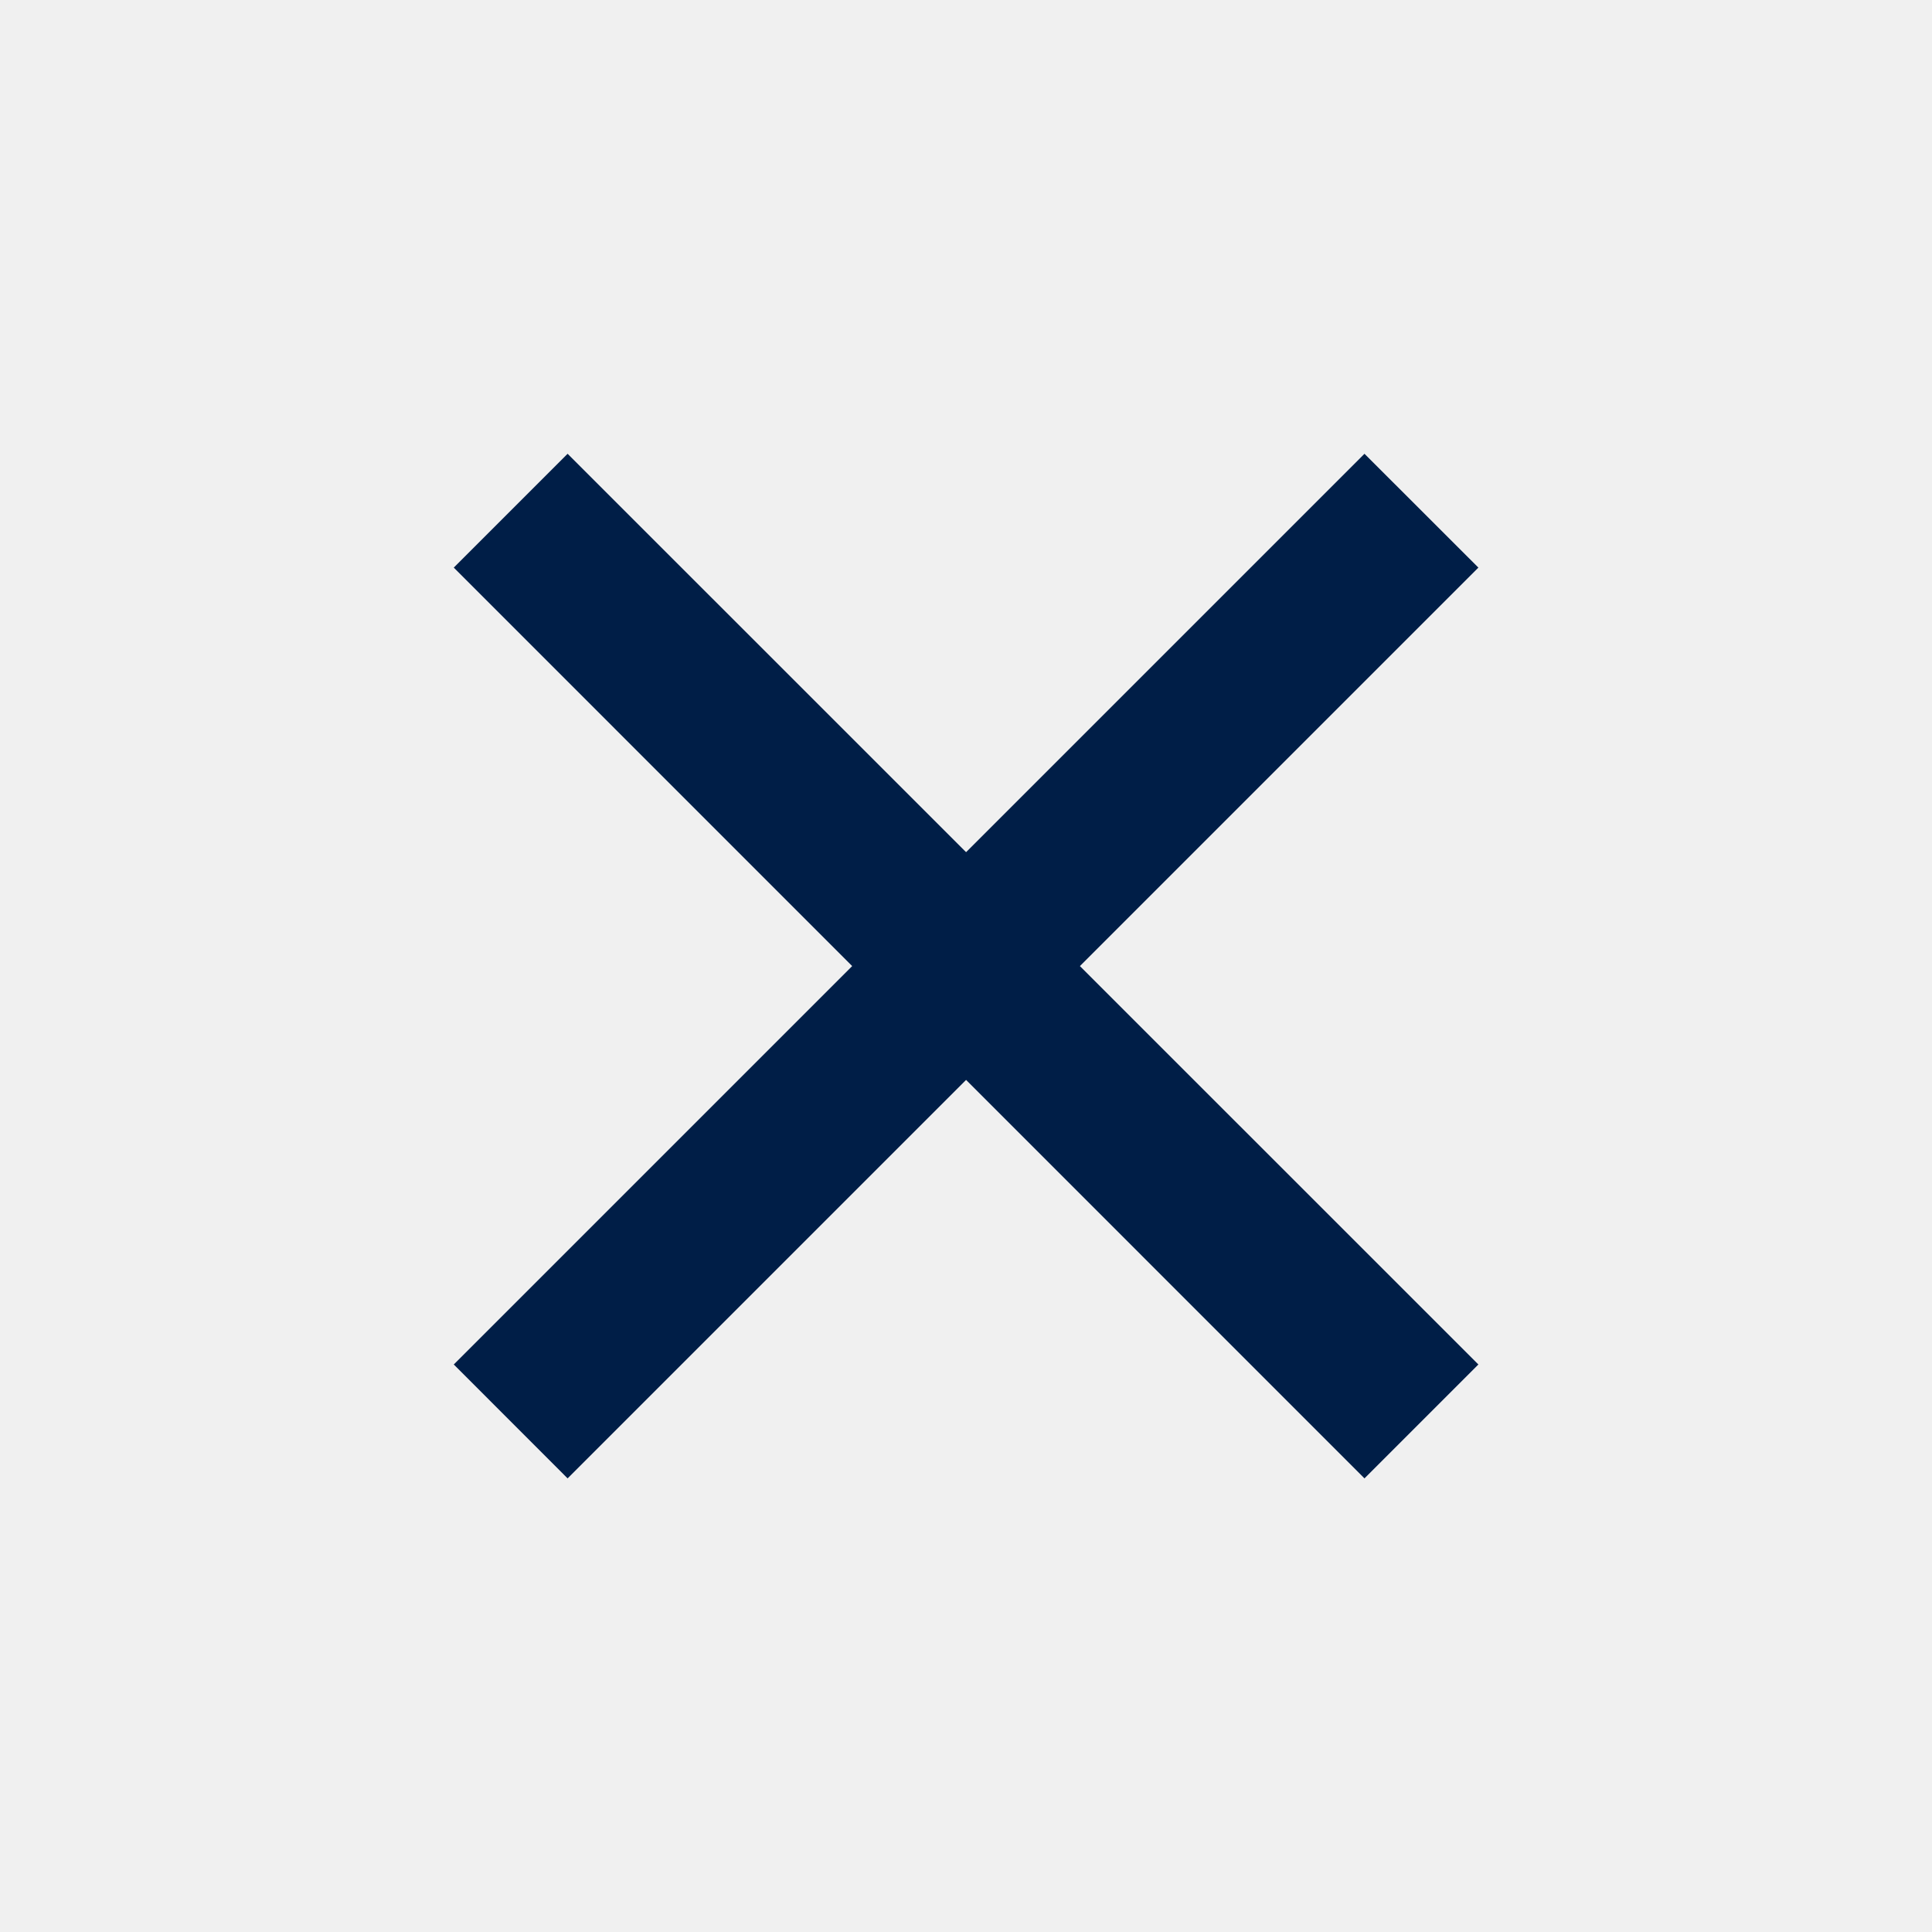
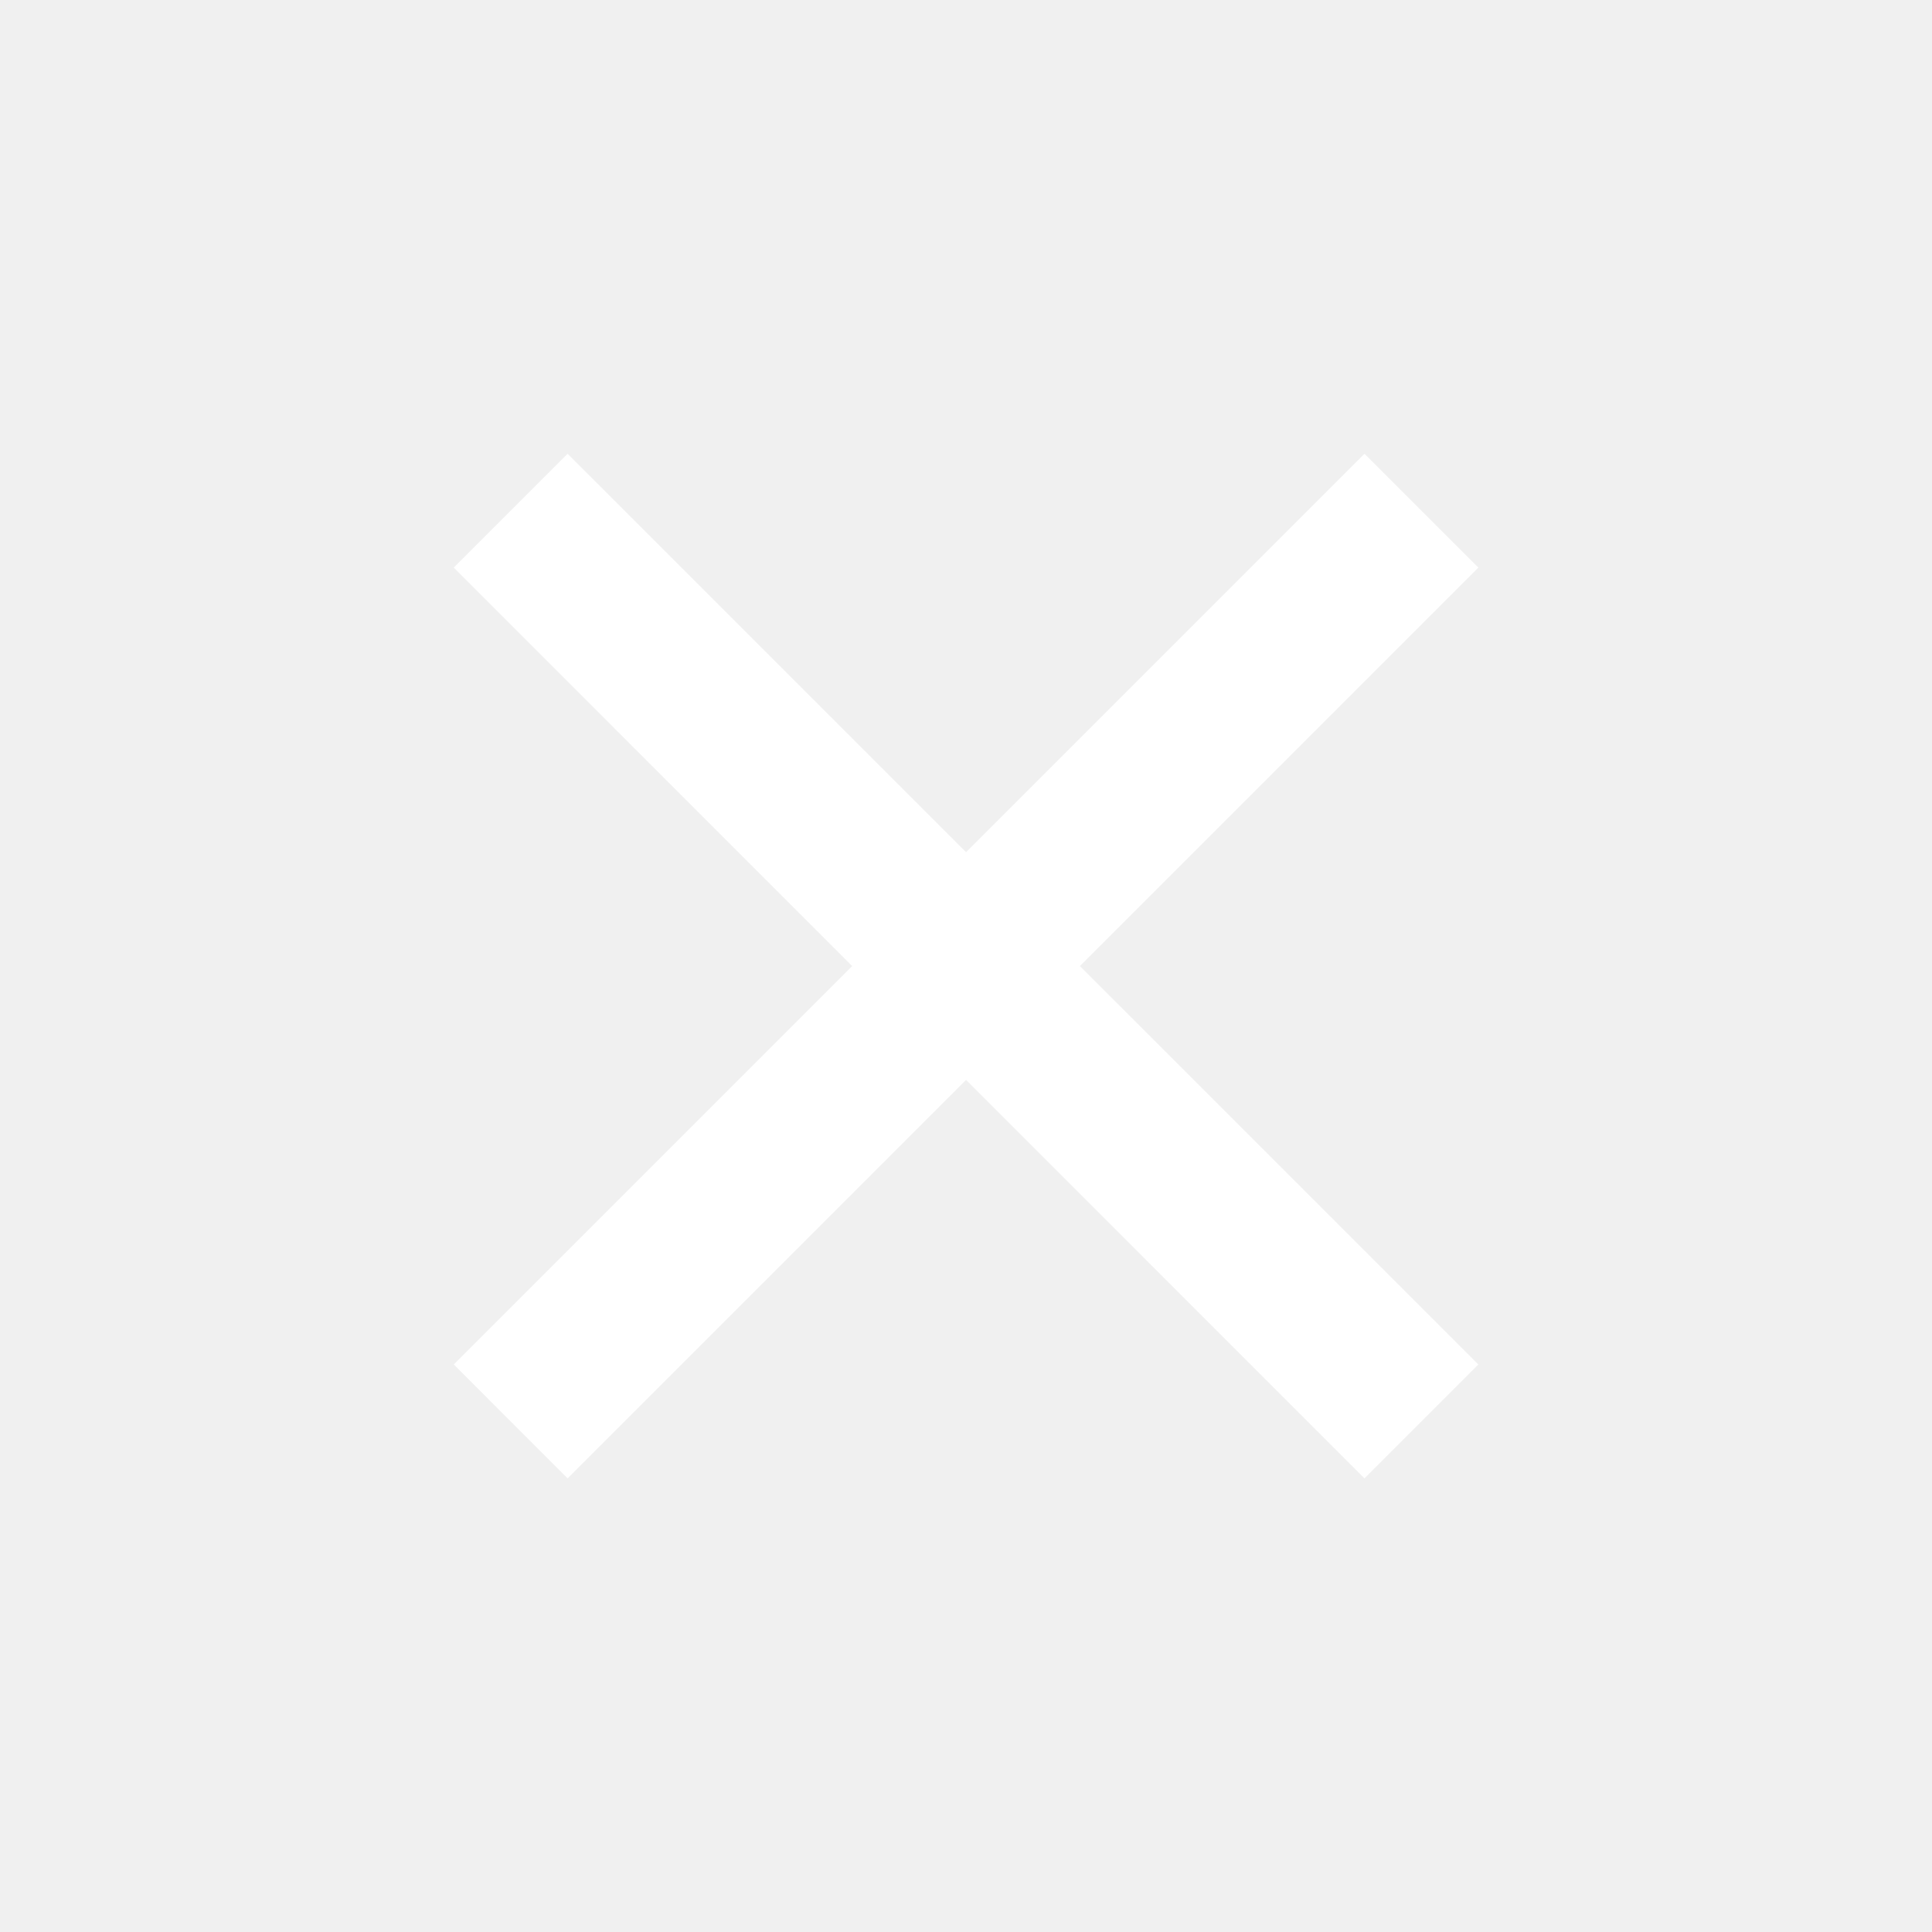
<svg xmlns="http://www.w3.org/2000/svg" viewBox="0 0 24 24">
-   <path d="M12.001 10.586L16.95 5.637L18.365 7.051L13.415 12.001L18.365 16.95L16.95 18.365L12.001 13.415L7.051 18.365L5.637 16.95L10.586 12.001L5.637 7.051L7.051 5.637L12.001 10.586Z" fill="#001e47">
+   <path d="M12.001 10.586L16.95 5.637L18.365 7.051L13.415 12.001L18.365 16.95L16.95 18.365L12.001 13.415L7.051 18.365L5.637 16.95L10.586 12.001L5.637 7.051L7.051 5.637L12.001 10.586Z" fill="#ffffff">
</path>
</svg>
